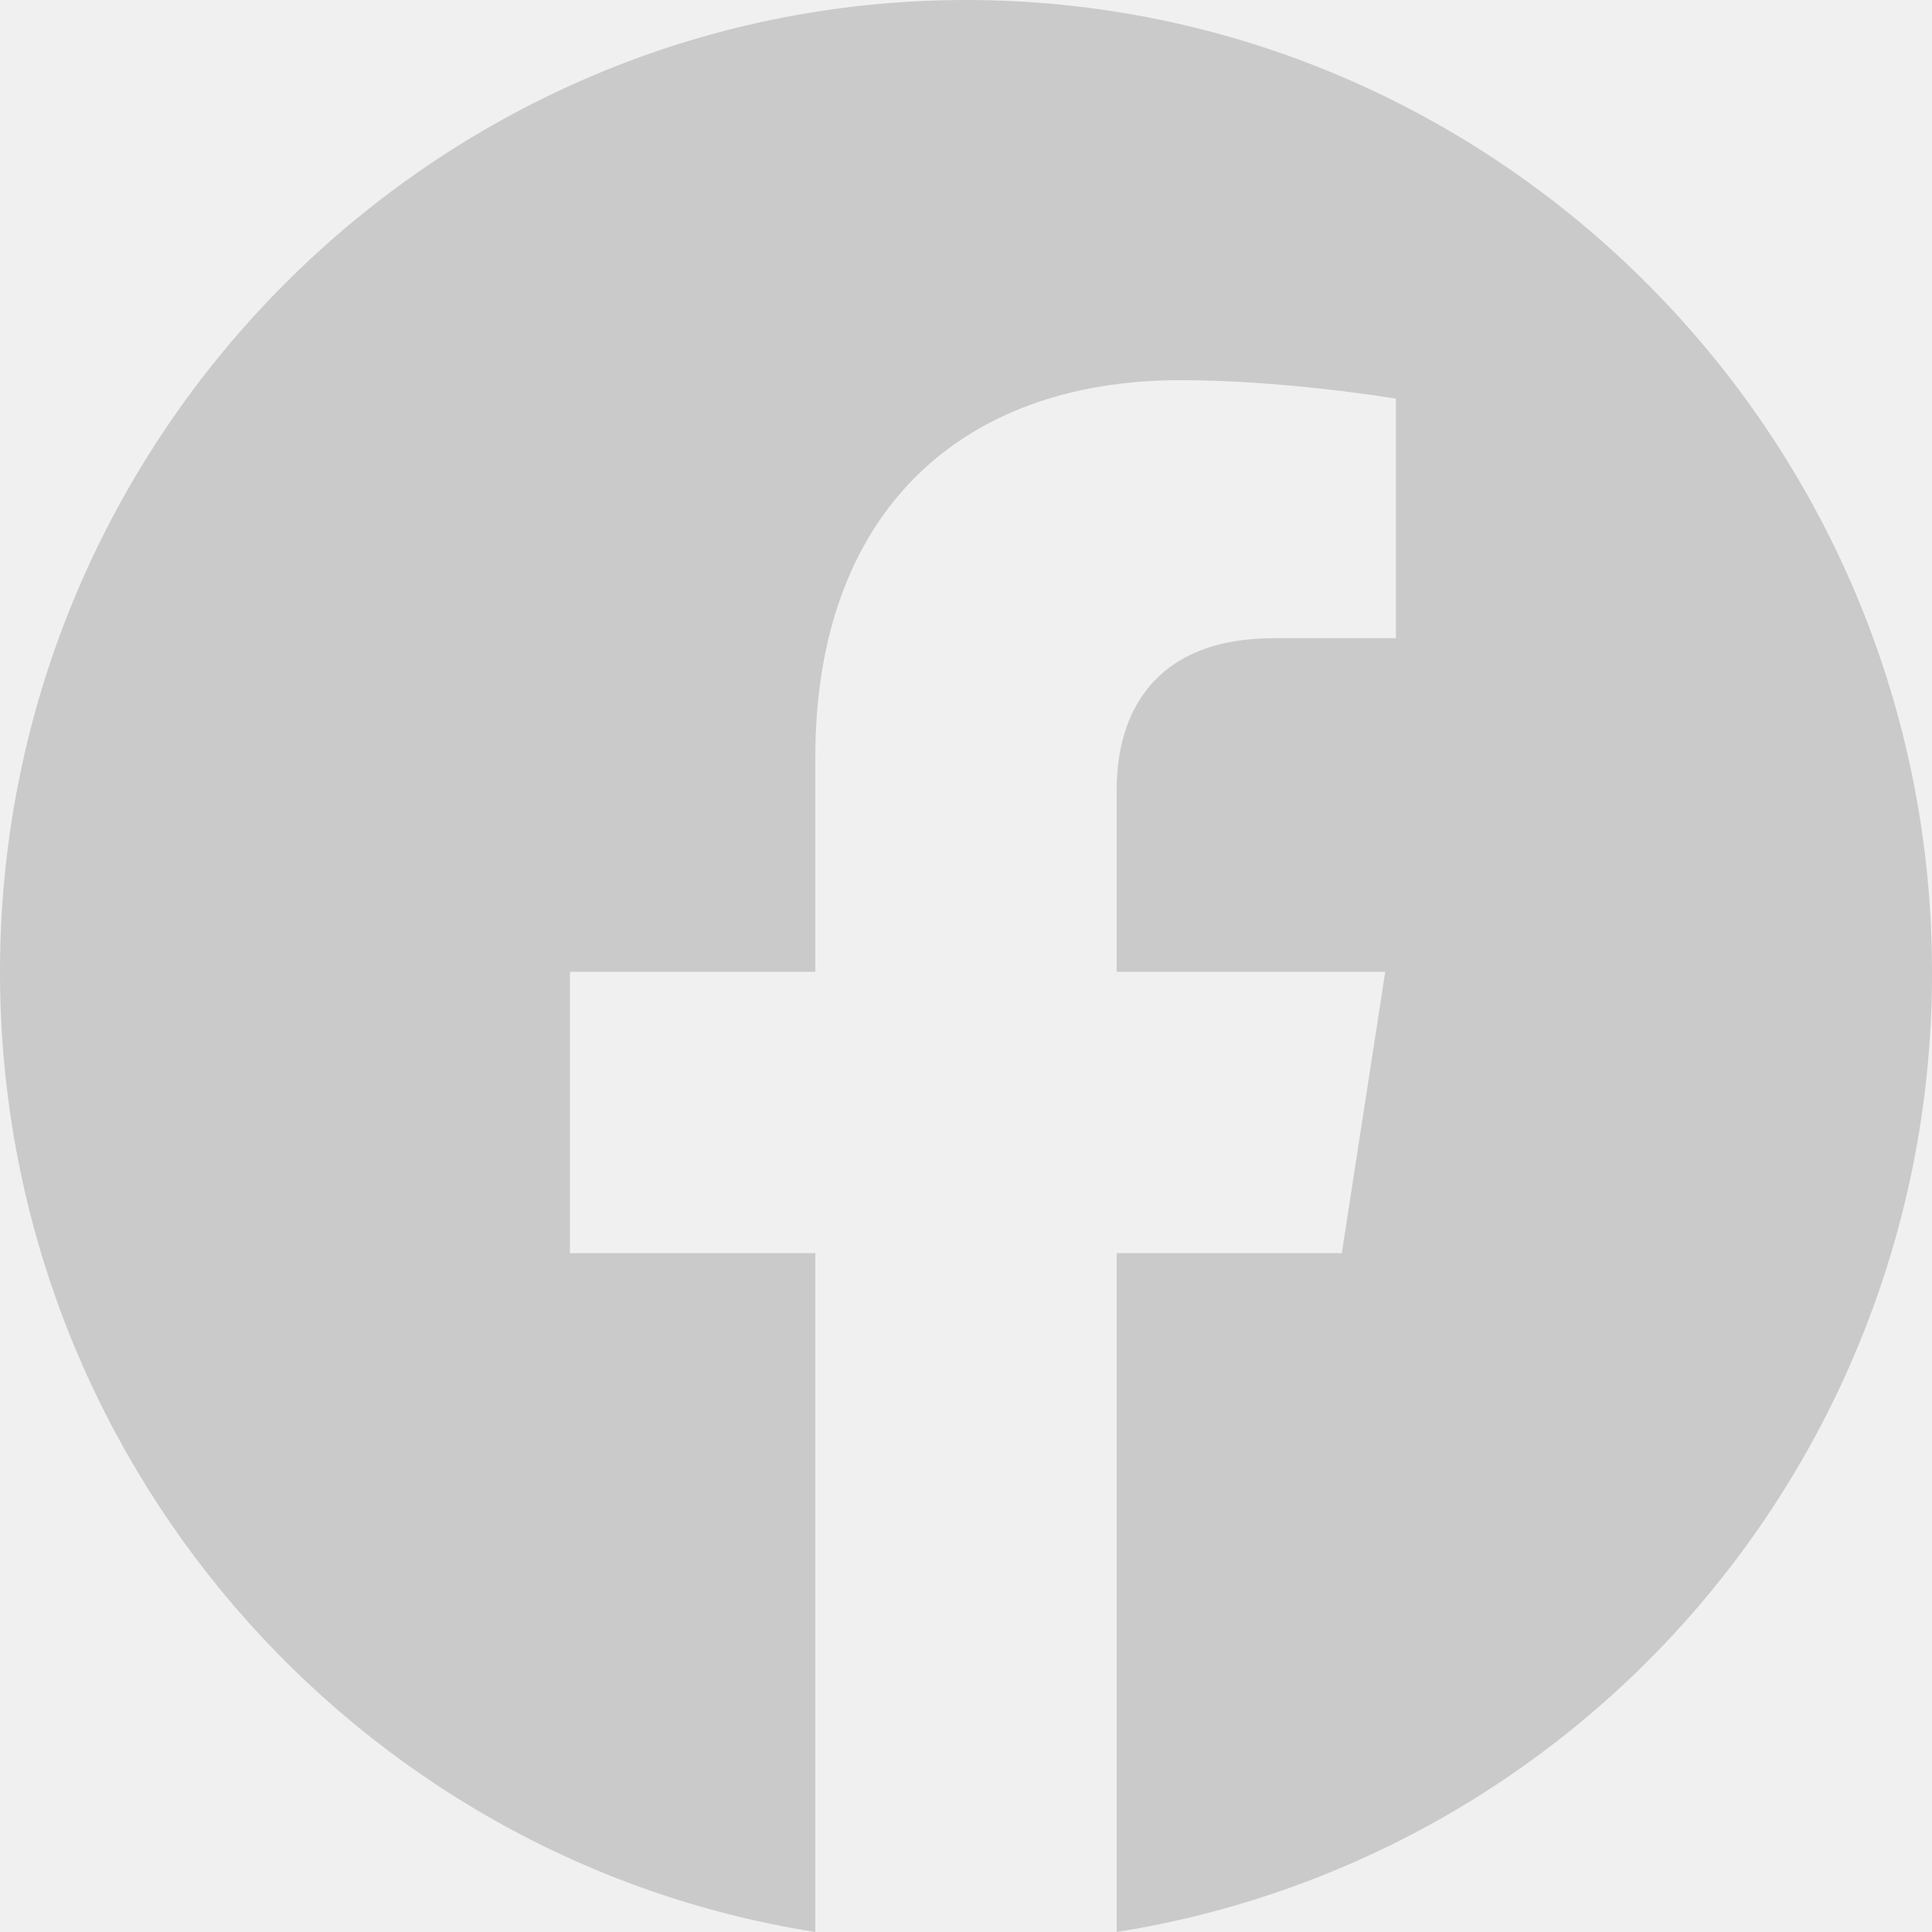
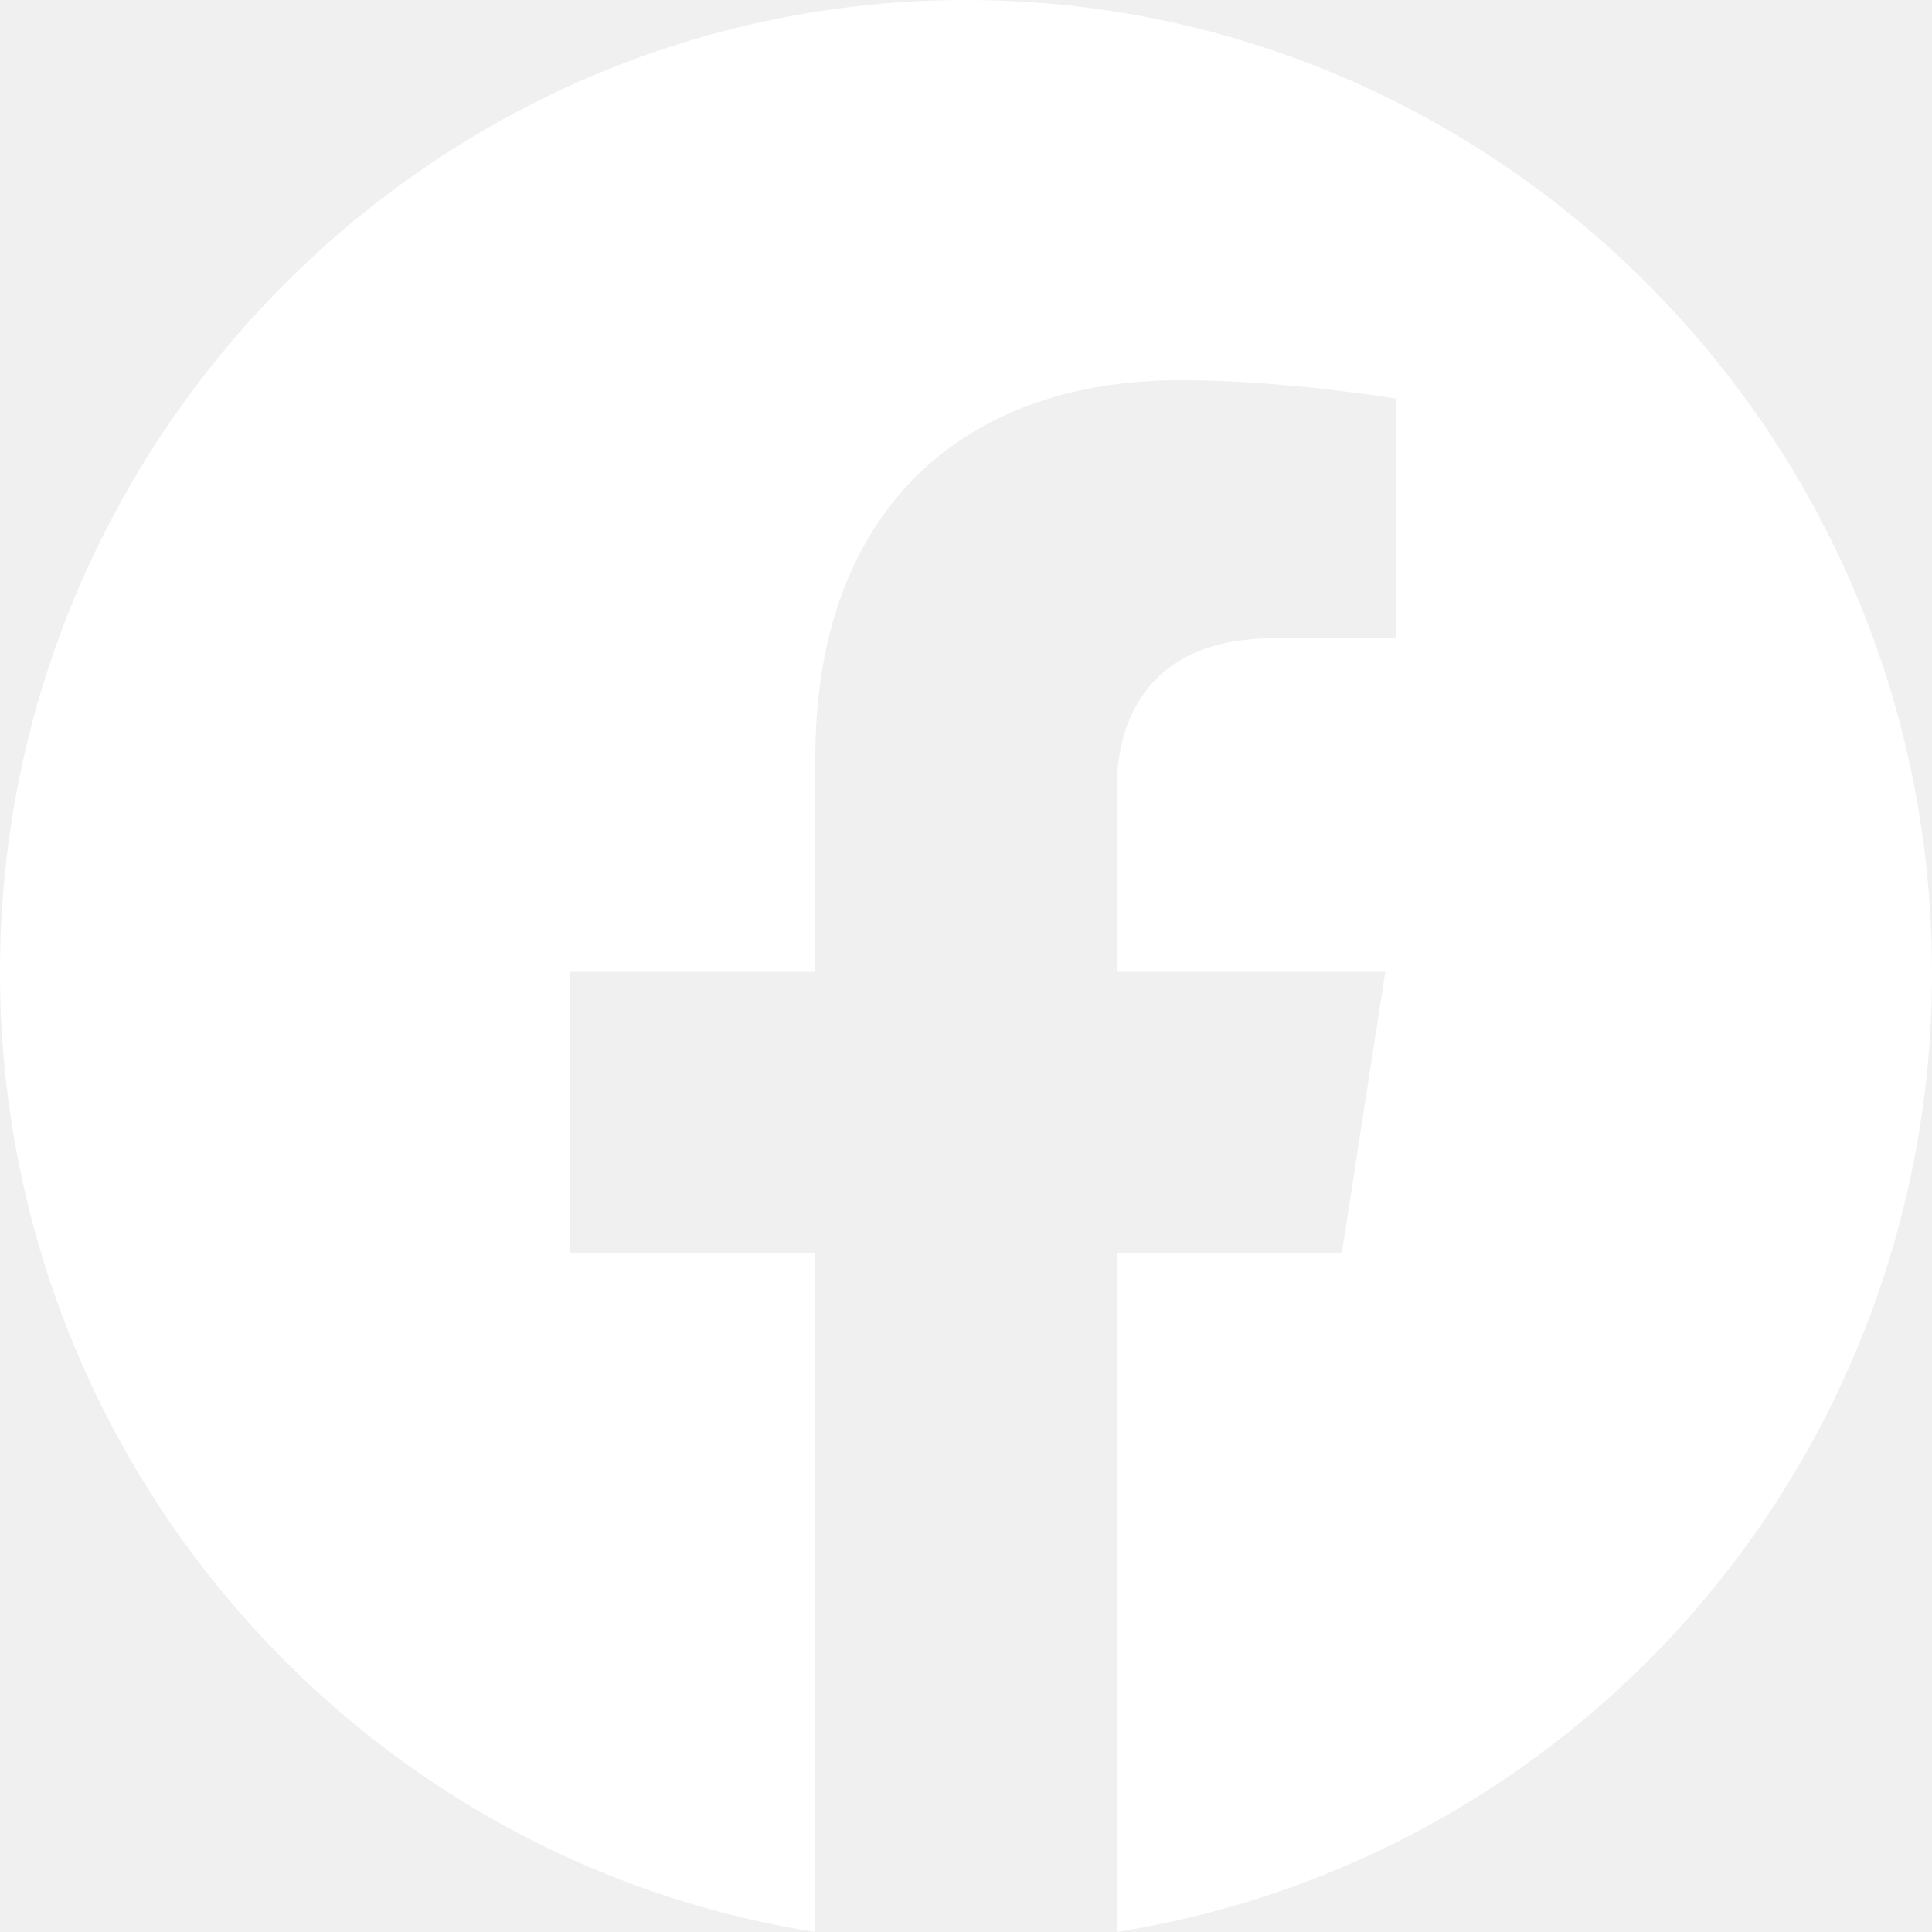
<svg xmlns="http://www.w3.org/2000/svg" width="45" height="45" viewBox="0 0 45 45" fill="none">
-   <path d="M22.5 0C10.125 0 0 10.143 0 22.636C0 33.931 8.235 43.306     18.99 45V29.187H13.275V22.636H18.99V17.643C18.99 11.973 22.343     8.855 27.495 8.855C29.948 8.855 32.513 9.285 32.513     9.285V14.864H29.677C26.887 14.864 26.01 16.604 26.01     18.389V22.636H32.265L31.253 29.187H26.01V45C31.312 44.159 36.14     41.443 39.622 37.342C43.105 33.241 45.012 28.025 45     22.636C45 10.143 34.875 0 22.5 0Z" fill="#CACACA" />
+   <path d="M22.5 0C10.125 0 0 10.143 0 22.636C0 33.931 8.235 43.306     18.99 45V29.187H13.275V22.636H18.99V17.643C18.99 11.973 22.343     8.855 27.495 8.855C29.948 8.855 32.513 9.285 32.513     9.285V14.864H29.677C26.887 14.864 26.01 16.604 26.01     18.389V22.636H32.265L31.253 29.187H26.01V45C31.312 44.159 36.14     41.443 39.622 37.342C43.105 33.241 45.012 28.025 45     22.636C45 10.143 34.875 0 22.5 0Z" fill="#ffffff" />
</svg>
